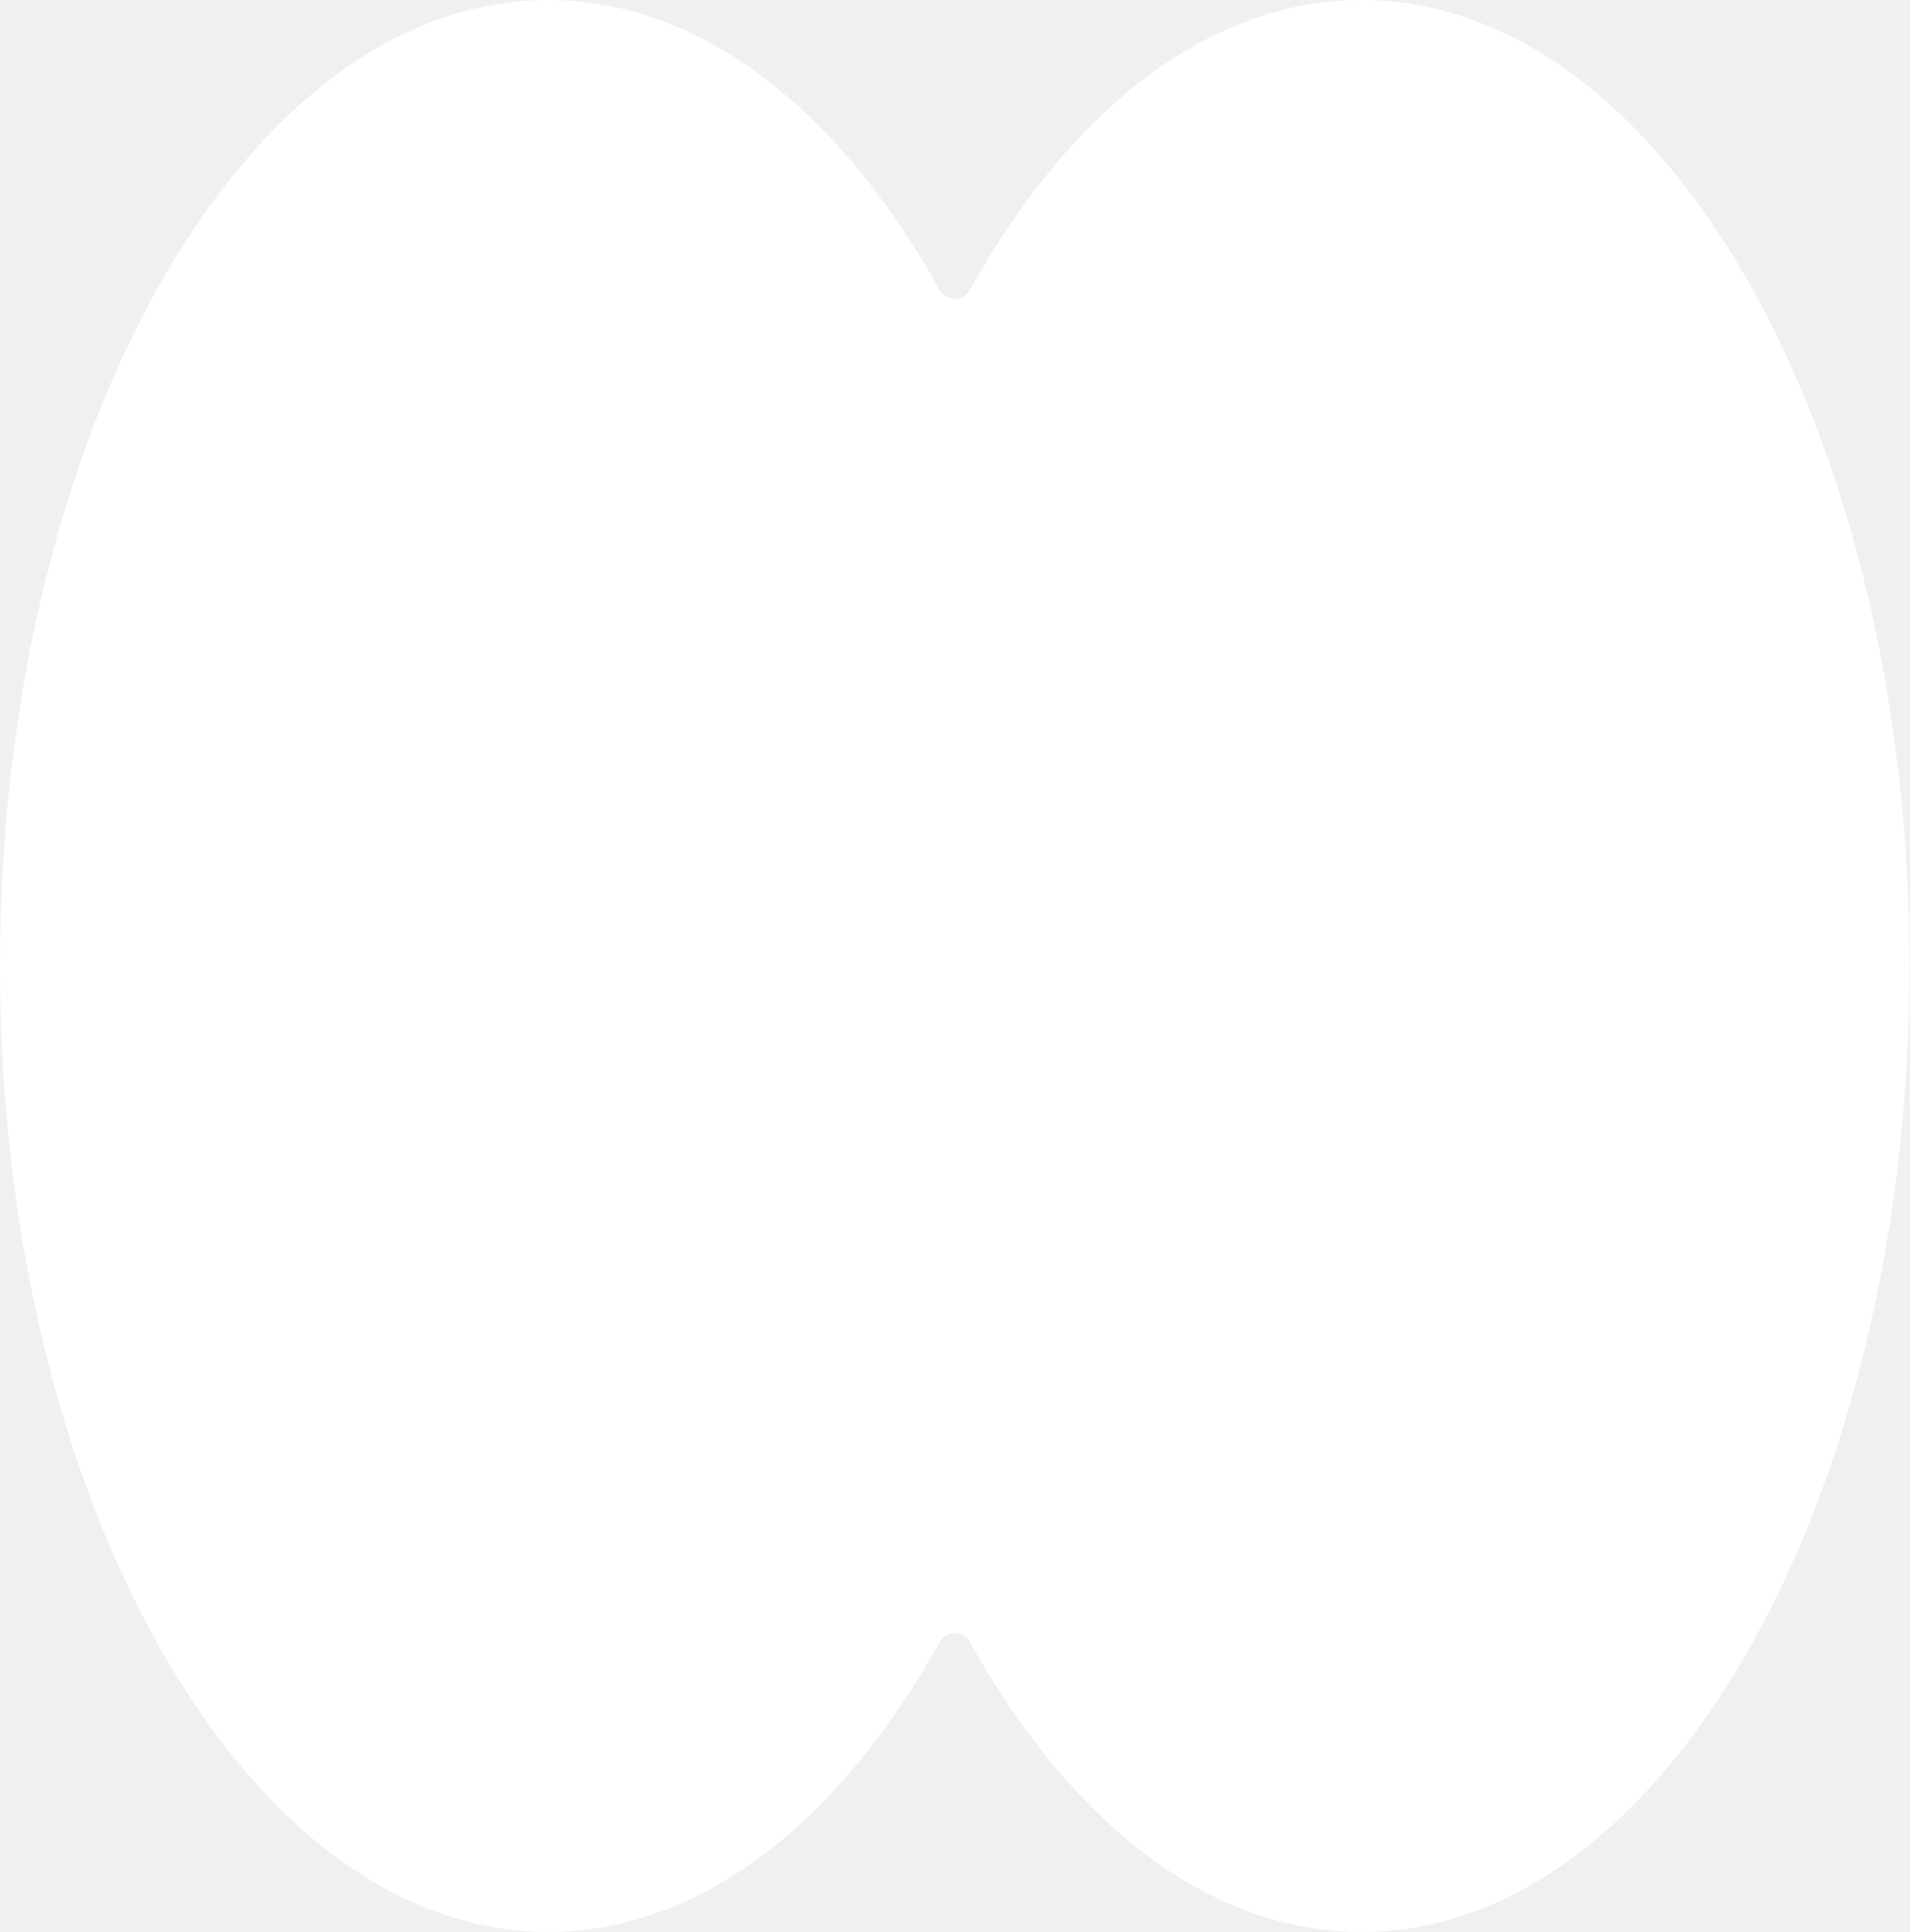
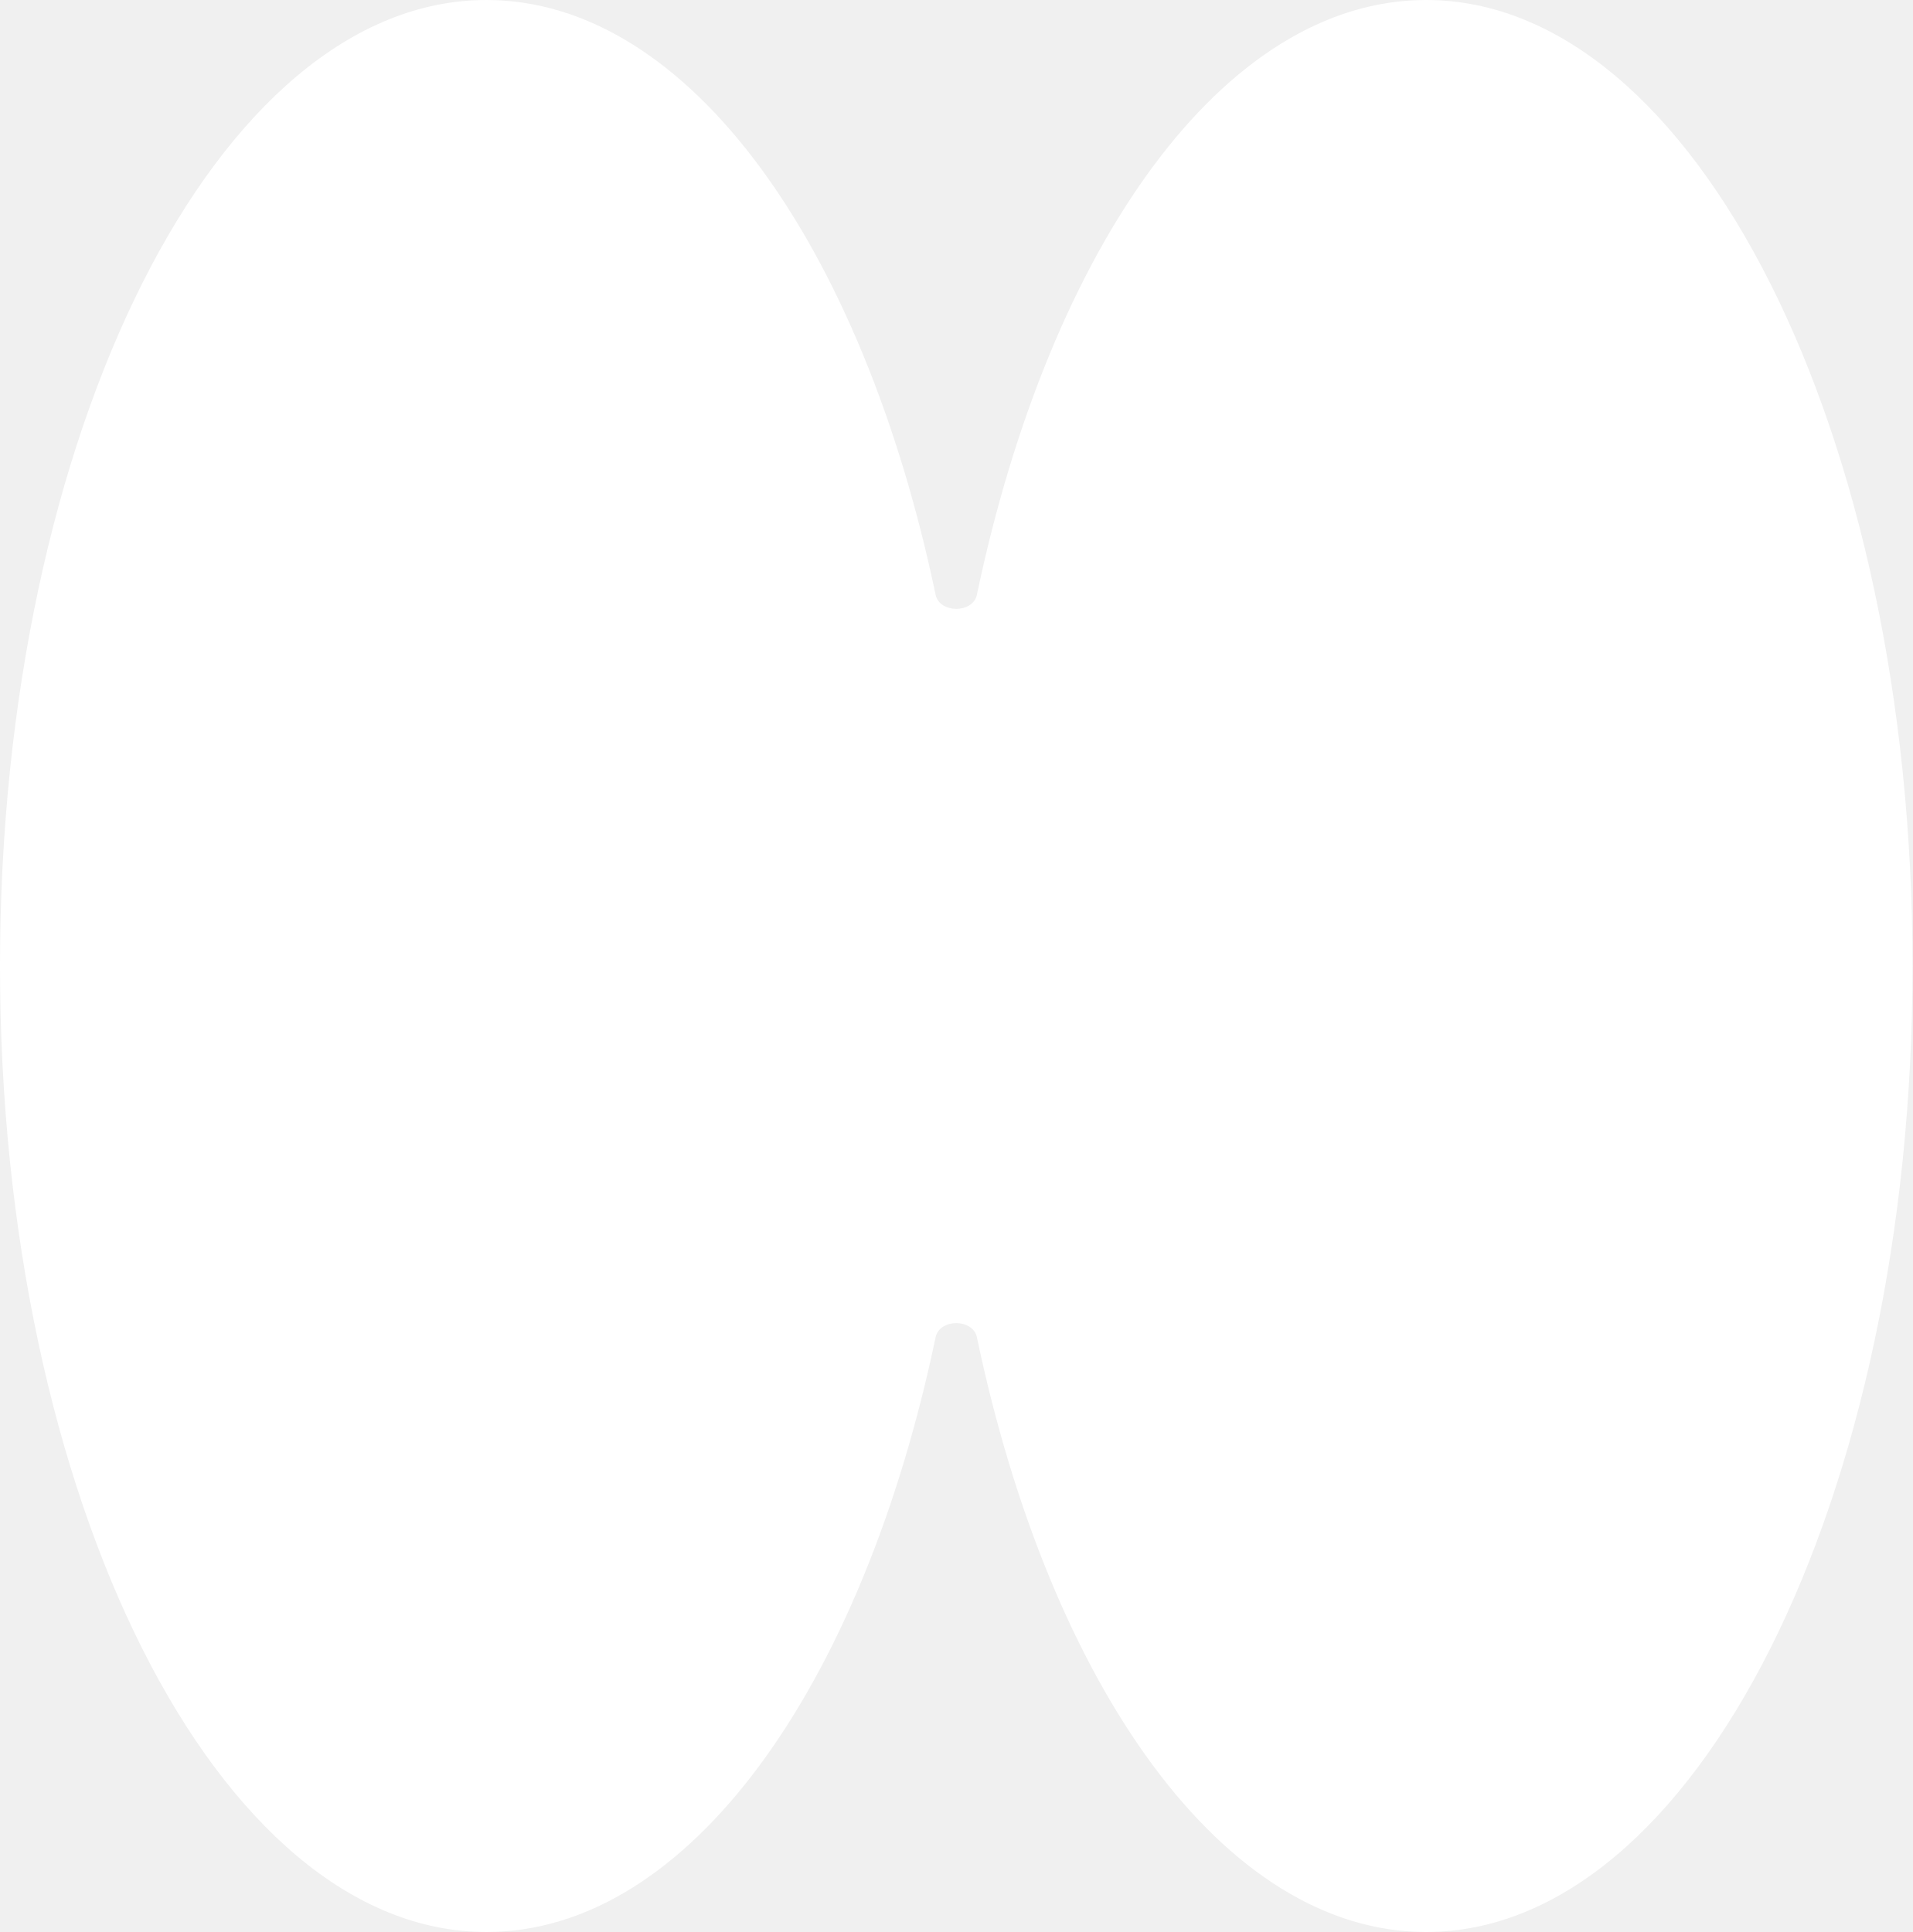
- <svg xmlns="http://www.w3.org/2000/svg" viewBox="76.93 71.428 926.89 938.002" preserveAspectRatio="none">
-   <path fill="#fff" d="M737.759 71.428C663.317 71.428 596.017 125.321 547.728 212.18C544.561 217.875 536.187 217.875 533.021 212.18C484.731 125.321 417.431 71.428 342.989 71.428C196.049 71.428 76.93 281.406 76.93 540.428C76.93 799.449 196.049 1009.43 342.989 1009.43C417.431 1009.43 484.731 955.534 533.021 868.675C536.187 862.98 544.561 862.98 547.728 868.675C596.017 955.534 663.317 1009.43 737.759 1009.43C884.699 1009.43 1003.82 799.449 1003.82 540.428C1003.82 281.406 884.699 71.428 737.759 71.428Z" />
+ <svg xmlns="http://www.w3.org/2000/svg" viewBox="76.182 71.428 928.388 938.002" preserveAspectRatio="none">
+   <path fill="#fff" d="M768.445 71.428C670.192 71.428 585.955 190.627 550.39 360.191C548.476 369.315 532.27 369.315 530.356 360.191C494.791 190.627 410.556 71.428 312.303 71.428C181.897 71.428 76.182 281.406 76.182 540.428C76.182 799.449 181.897 1009.43 312.303 1009.43C410.556 1009.43 494.791 890.229 530.356 720.664C532.27 711.54 548.476 711.54 550.39 720.664C585.955 890.229 670.192 1009.43 768.445 1009.43C898.851 1009.43 1004.57 799.449 1004.57 540.428C1004.57 281.407 898.851 71.428 768.445 71.428Z" />
</svg>
